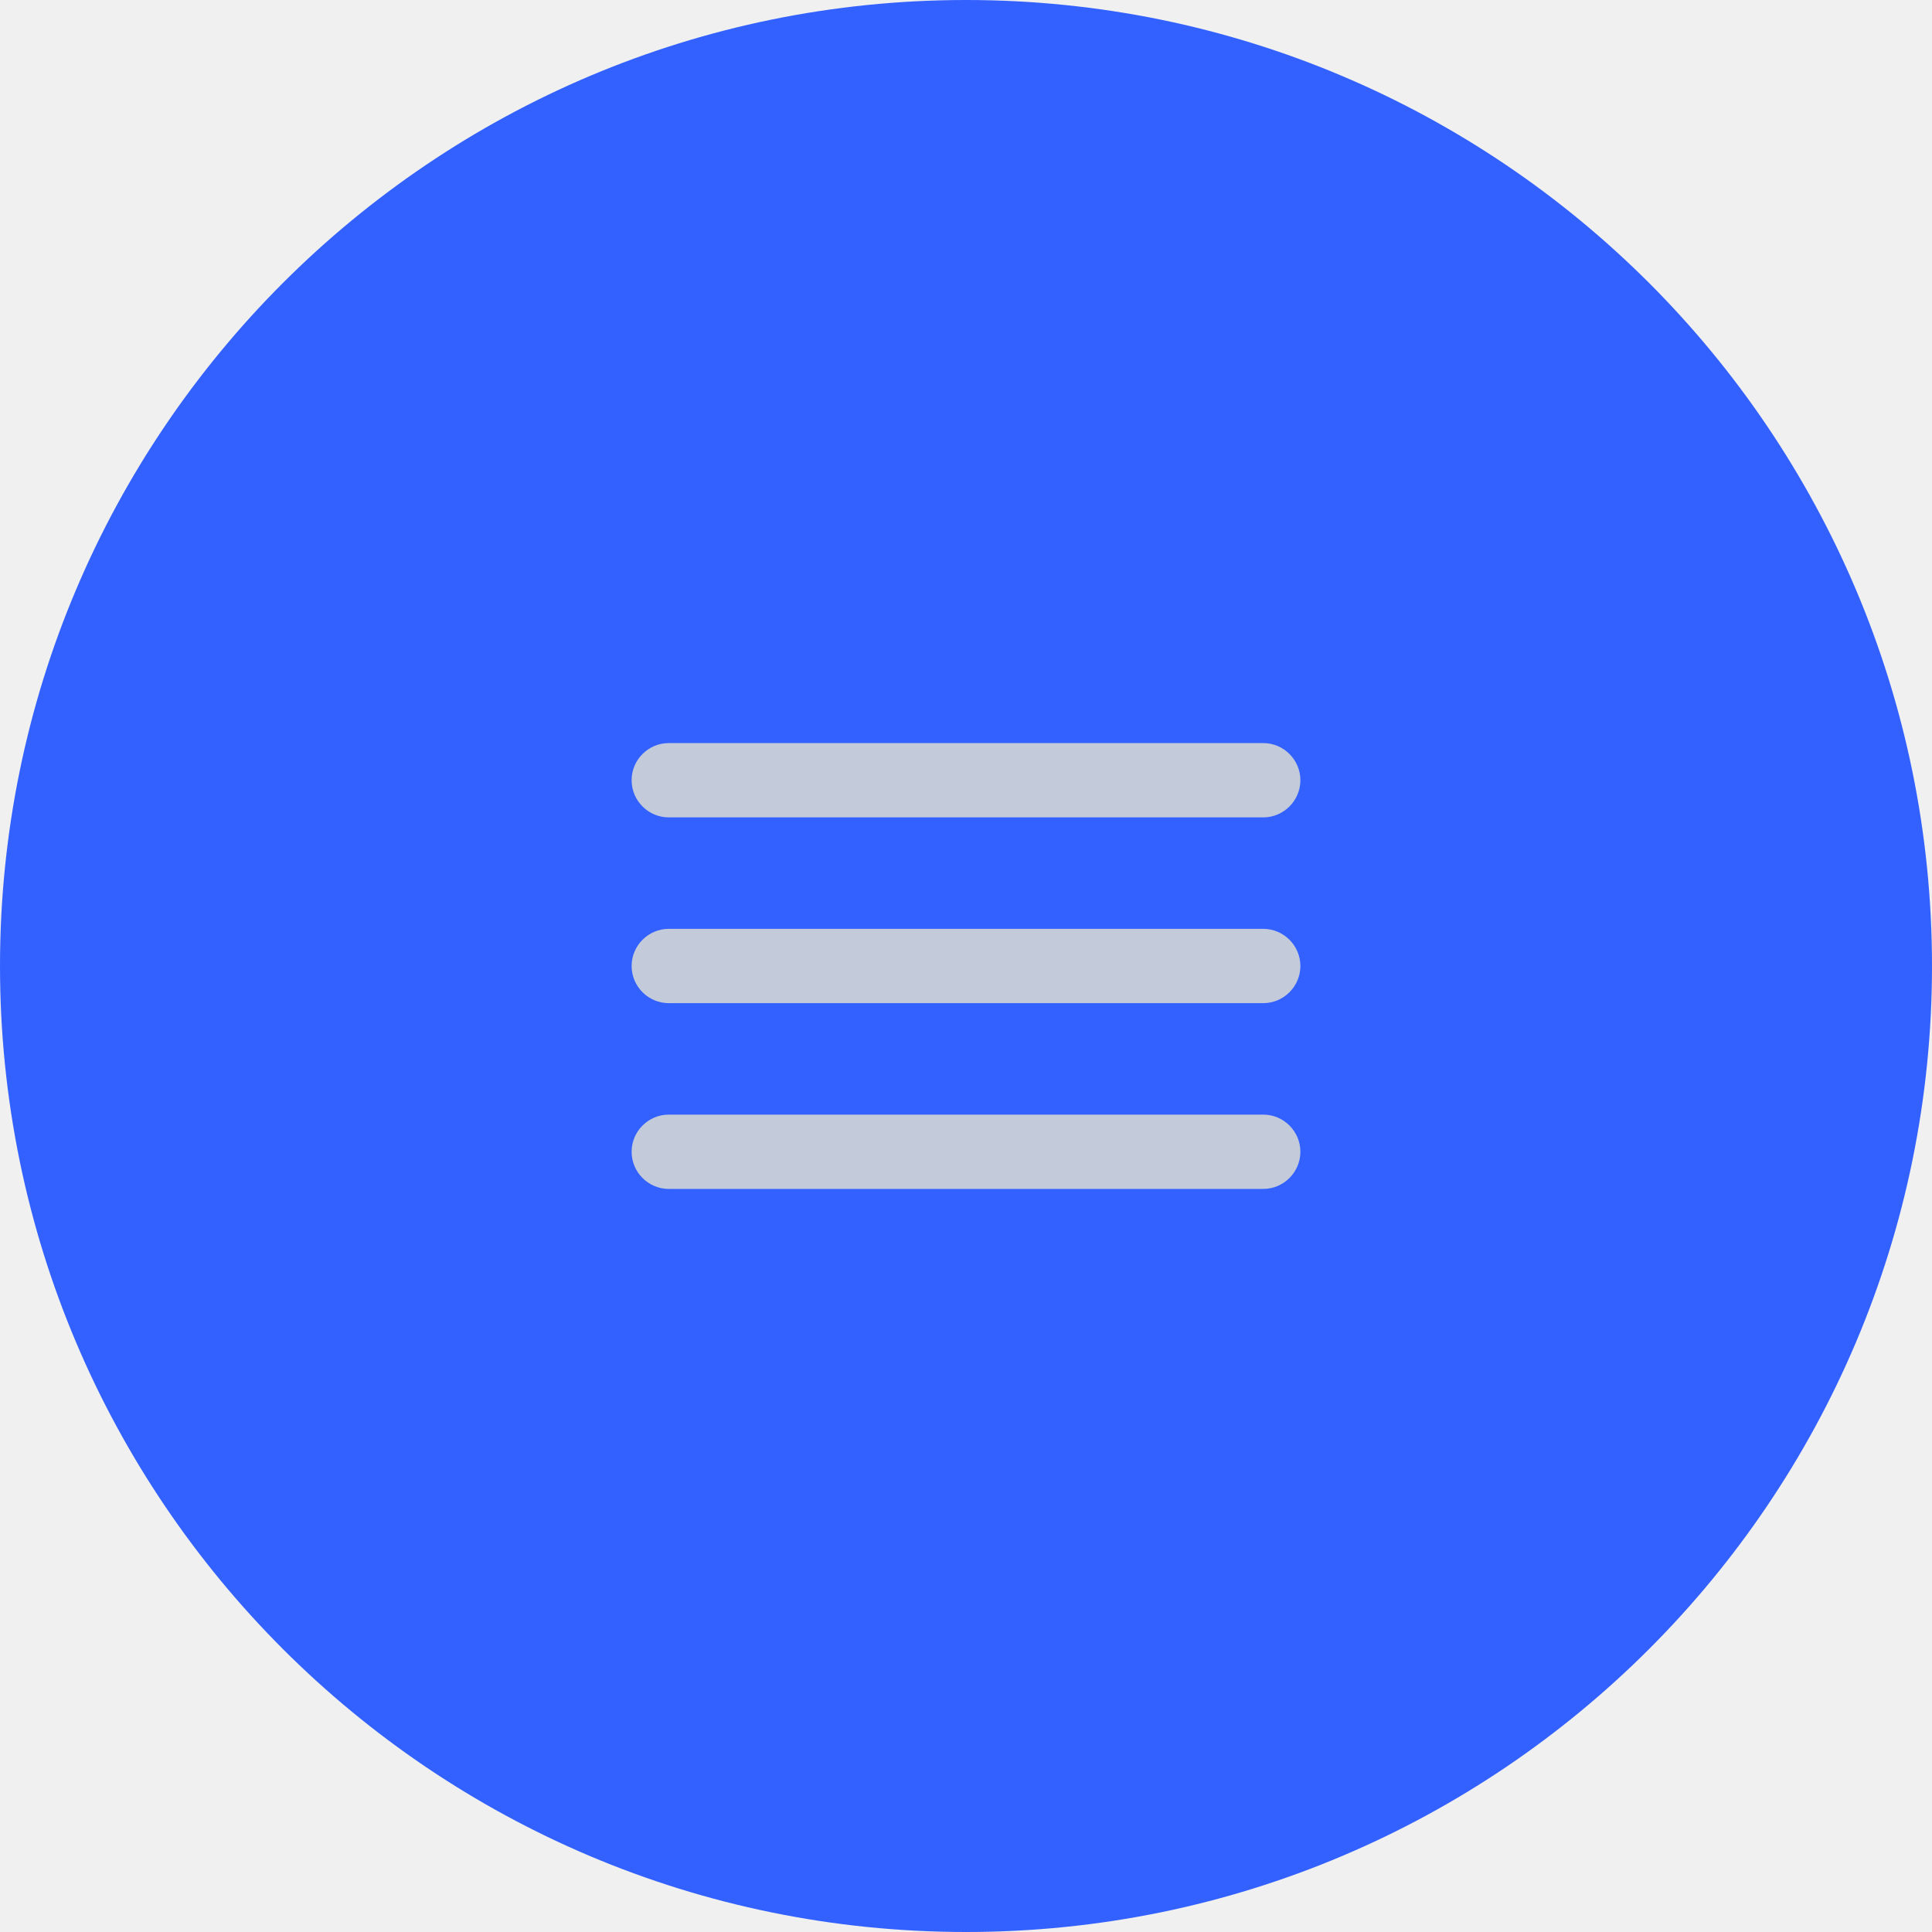
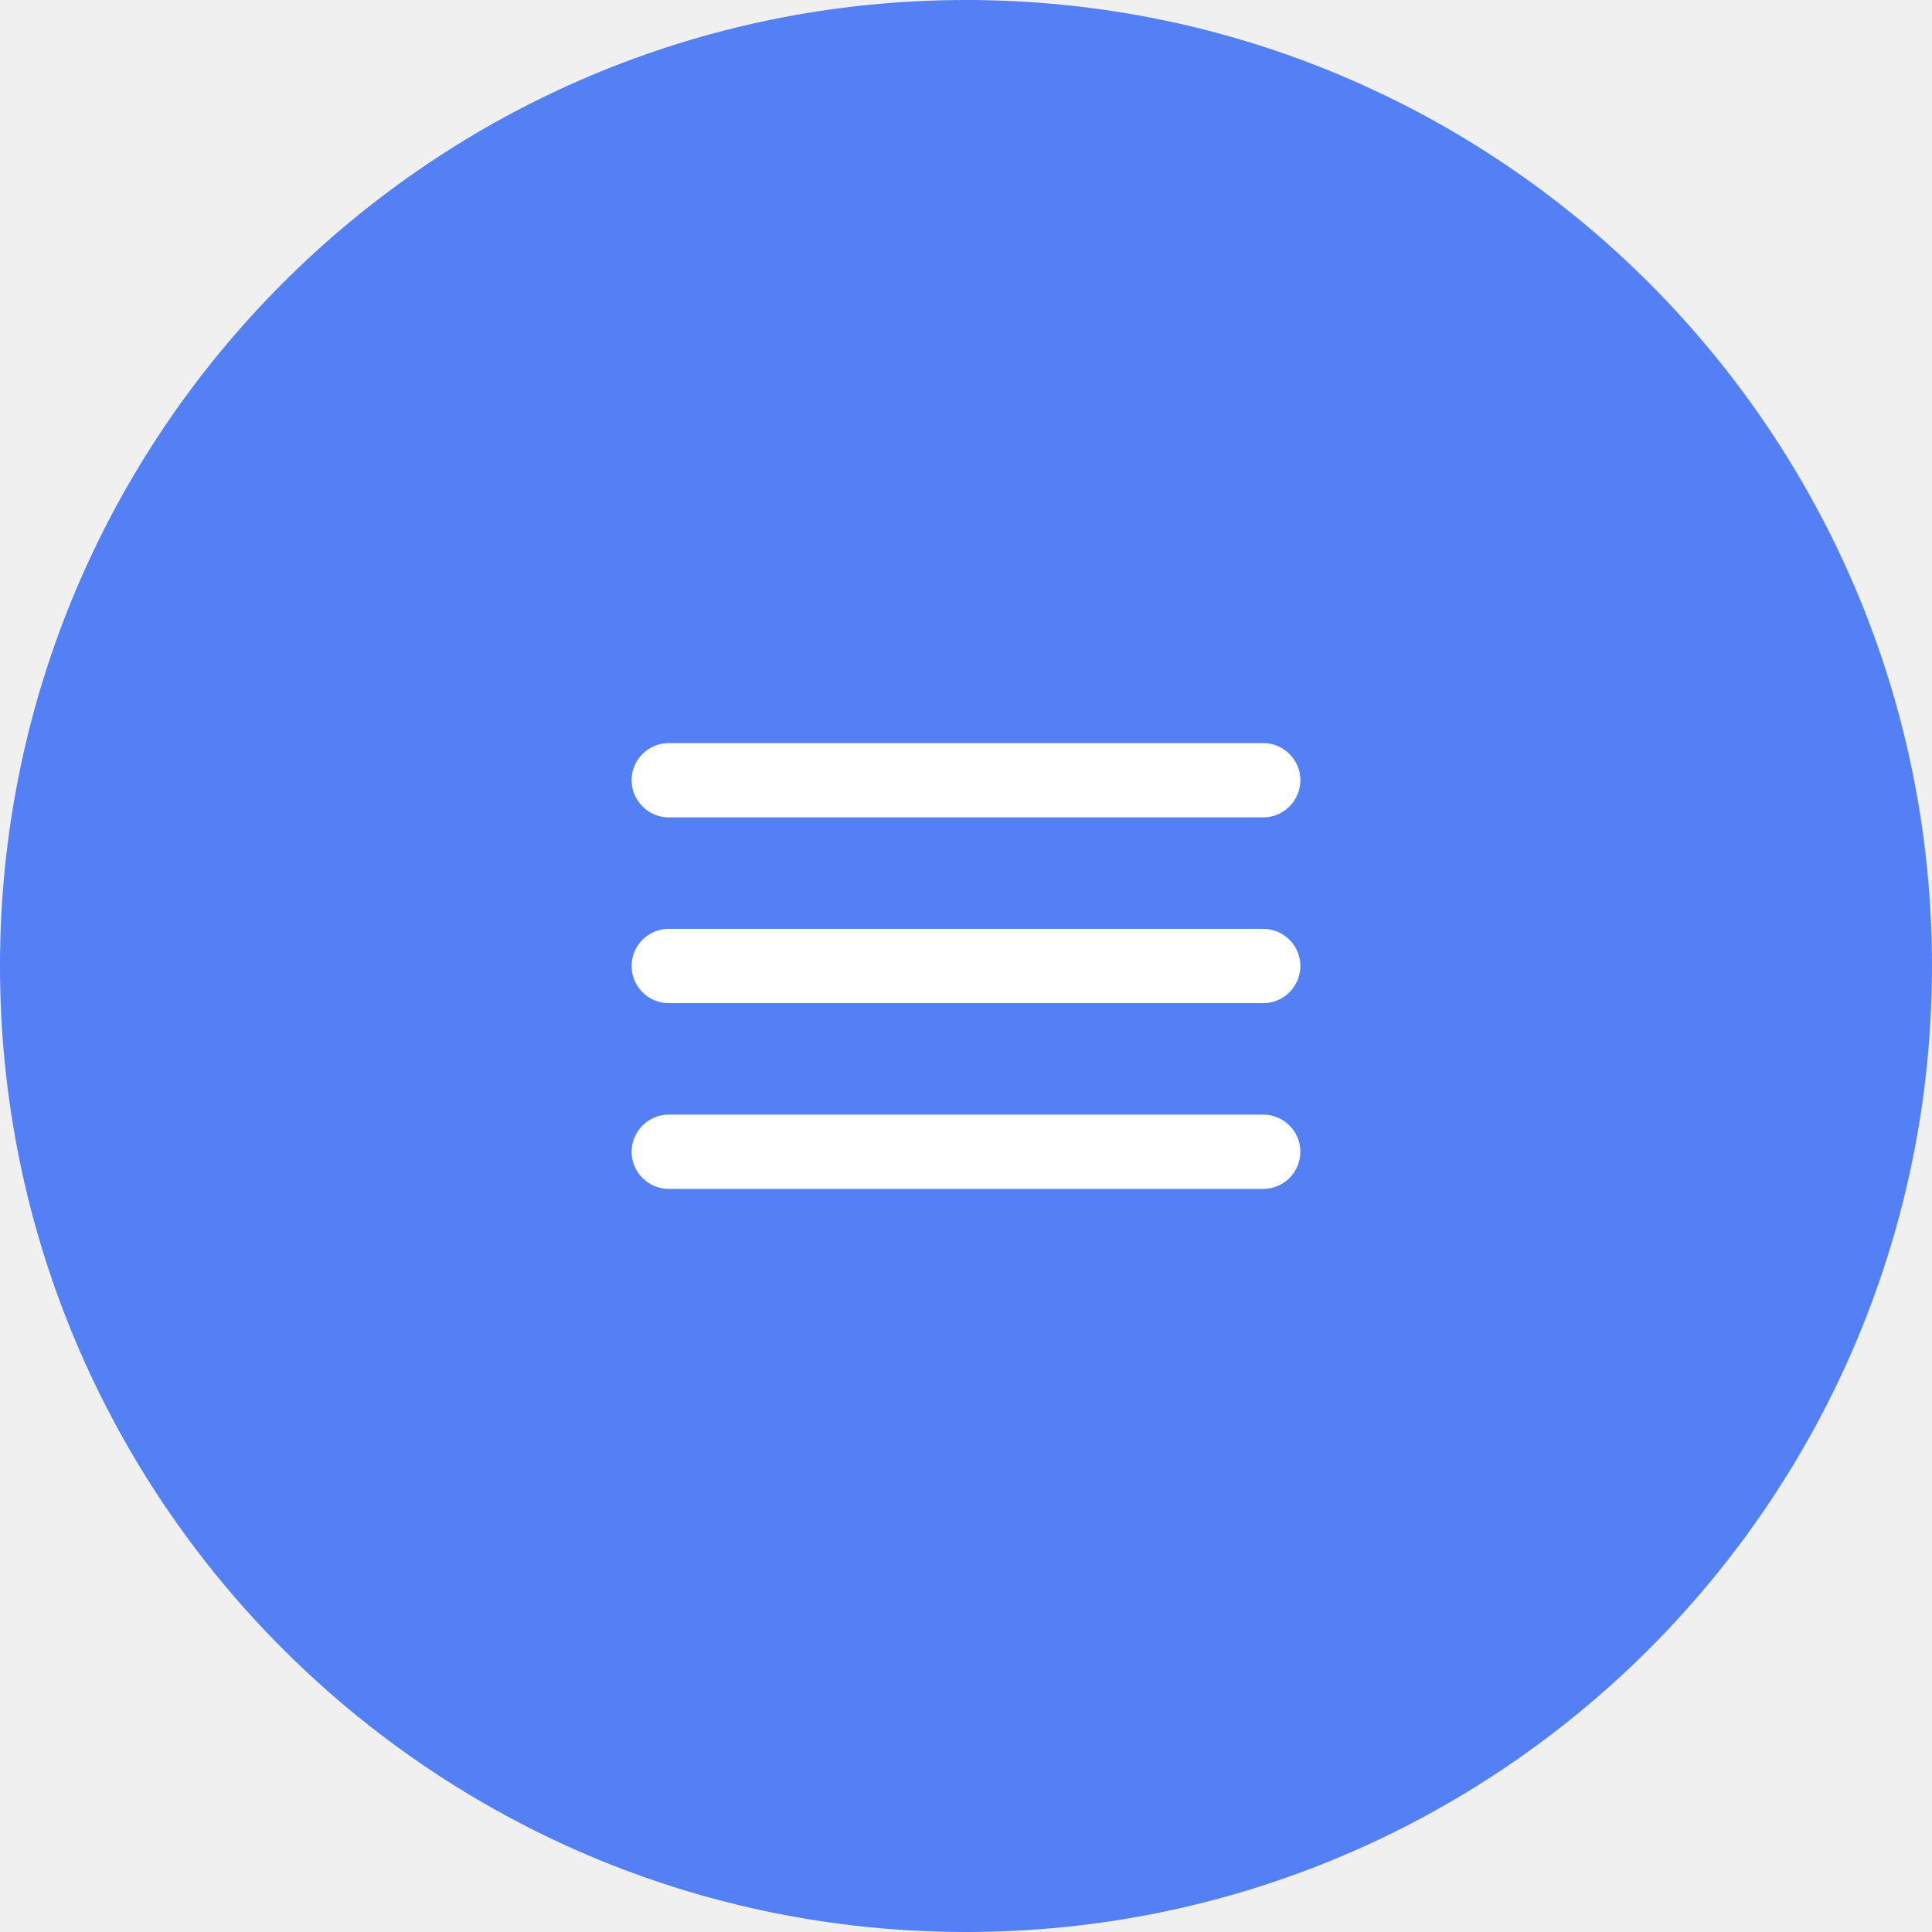
<svg xmlns="http://www.w3.org/2000/svg" width="52" height="52" viewBox="0 0 52 52" fill="none">
-   <rect x="1" y="1" width="50" height="50" rx="25" fill="#3361FF" />
-   <path fill-rule="evenodd" clip-rule="evenodd" d="M18 32H34C34.55 32 35 31.55 35 31C35 30.45 34.55 30 34 30H18C17.45 30 17 30.45 17 31C17 31.55 17.45 32 18 32ZM18 27H34C34.55 27 35 26.55 35 26C35 25.45 34.55 25 34 25H18C17.45 25 17 25.45 17 26C17 26.55 17.45 27 18 27ZM17 21C17 21.55 17.45 22 18 22H34C34.55 22 35 21.55 35 21C35 20.45 34.55 20 34 20H18C17.45 20 17 20.45 17 21Z" fill="#C3CAD9" />
-   <rect x="1" y="1" width="50" height="50" rx="25" stroke="#3361FF" stroke-width="2" />
+   <rect x="1" y="1" width="50" height="50" rx="25" fill="#5380F5" />
+   <path fill-rule="evenodd" clip-rule="evenodd" d="M18 32H34C34.55 32 35 31.55 35 31C35 30.45 34.55 30 34 30H18C17.45 30 17 30.45 17 31C17 31.55 17.45 32 18 32ZM18 27H34C34.55 27 35 26.55 35 26C35 25.45 34.55 25 34 25H18C17.45 25 17 25.45 17 26C17 26.55 17.45 27 18 27ZM17 21C17 21.55 17.45 22 18 22H34C34.55 22 35 21.55 35 21C35 20.45 34.55 20 34 20H18C17.45 20 17 20.45 17 21Z" fill="#FFF" />
+   <rect x="1" y="1" width="50" height="50" rx="25" stroke="#5380F5" stroke-width="2" />
</svg>
